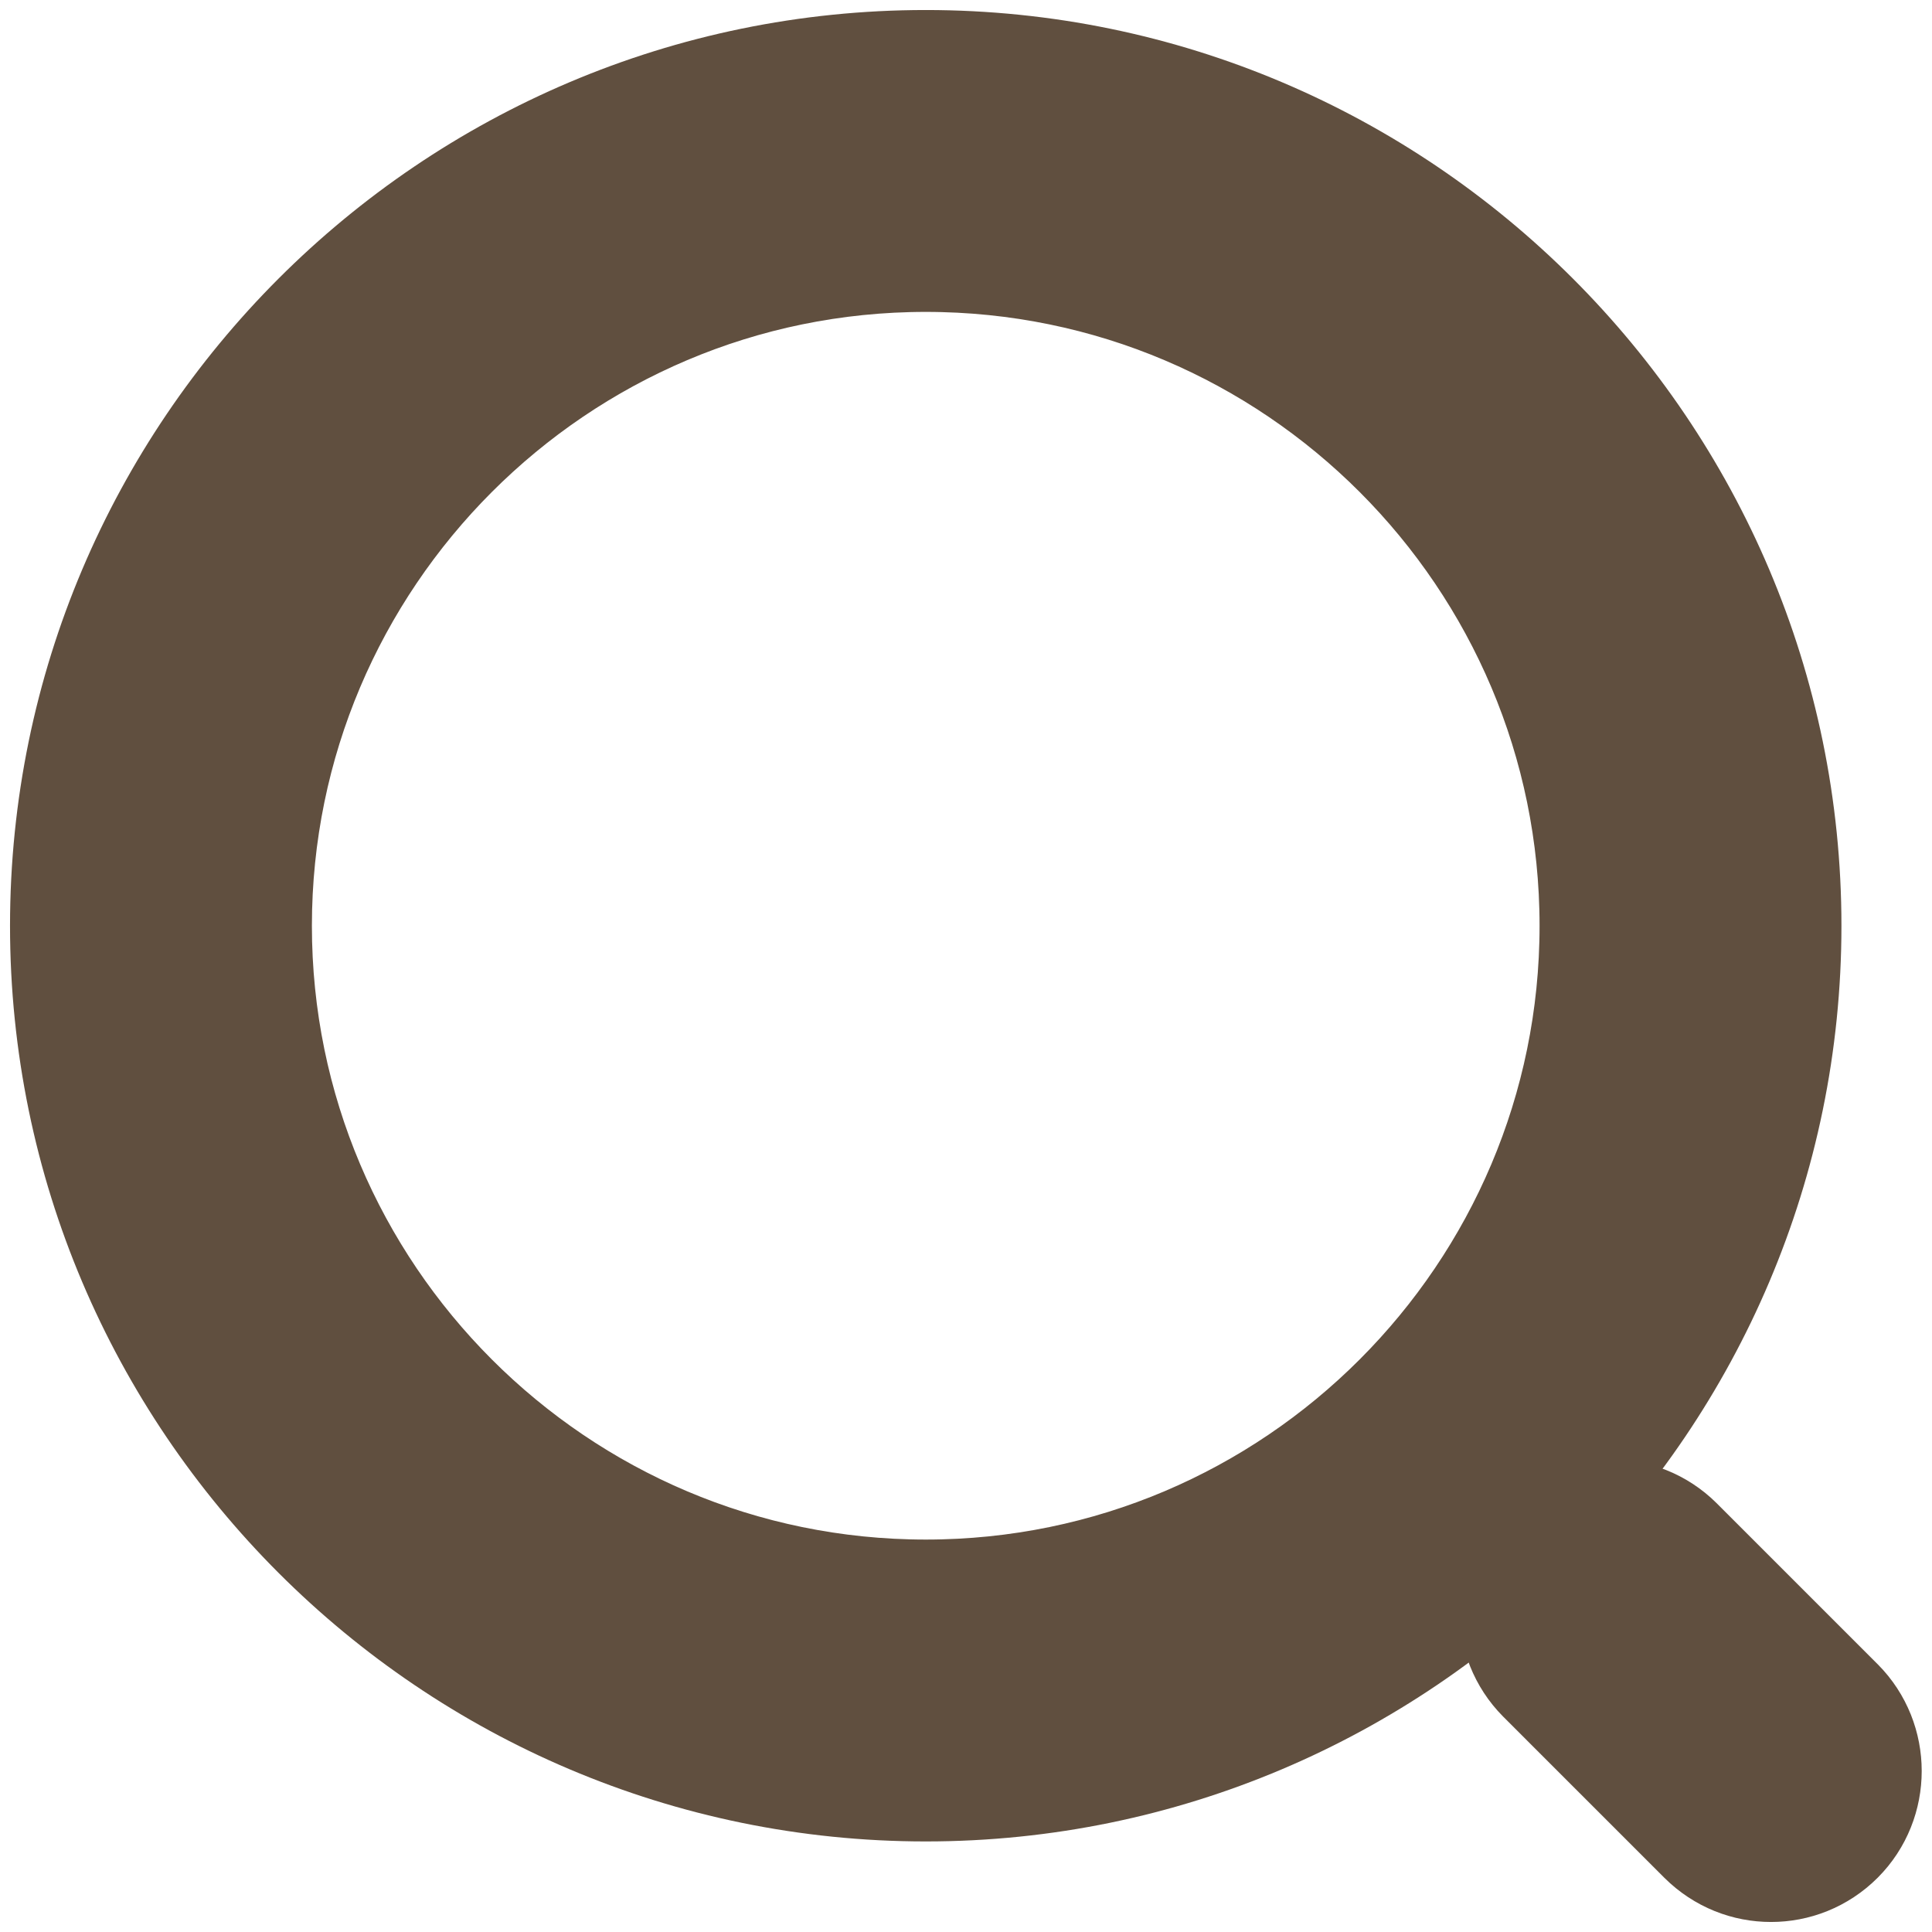
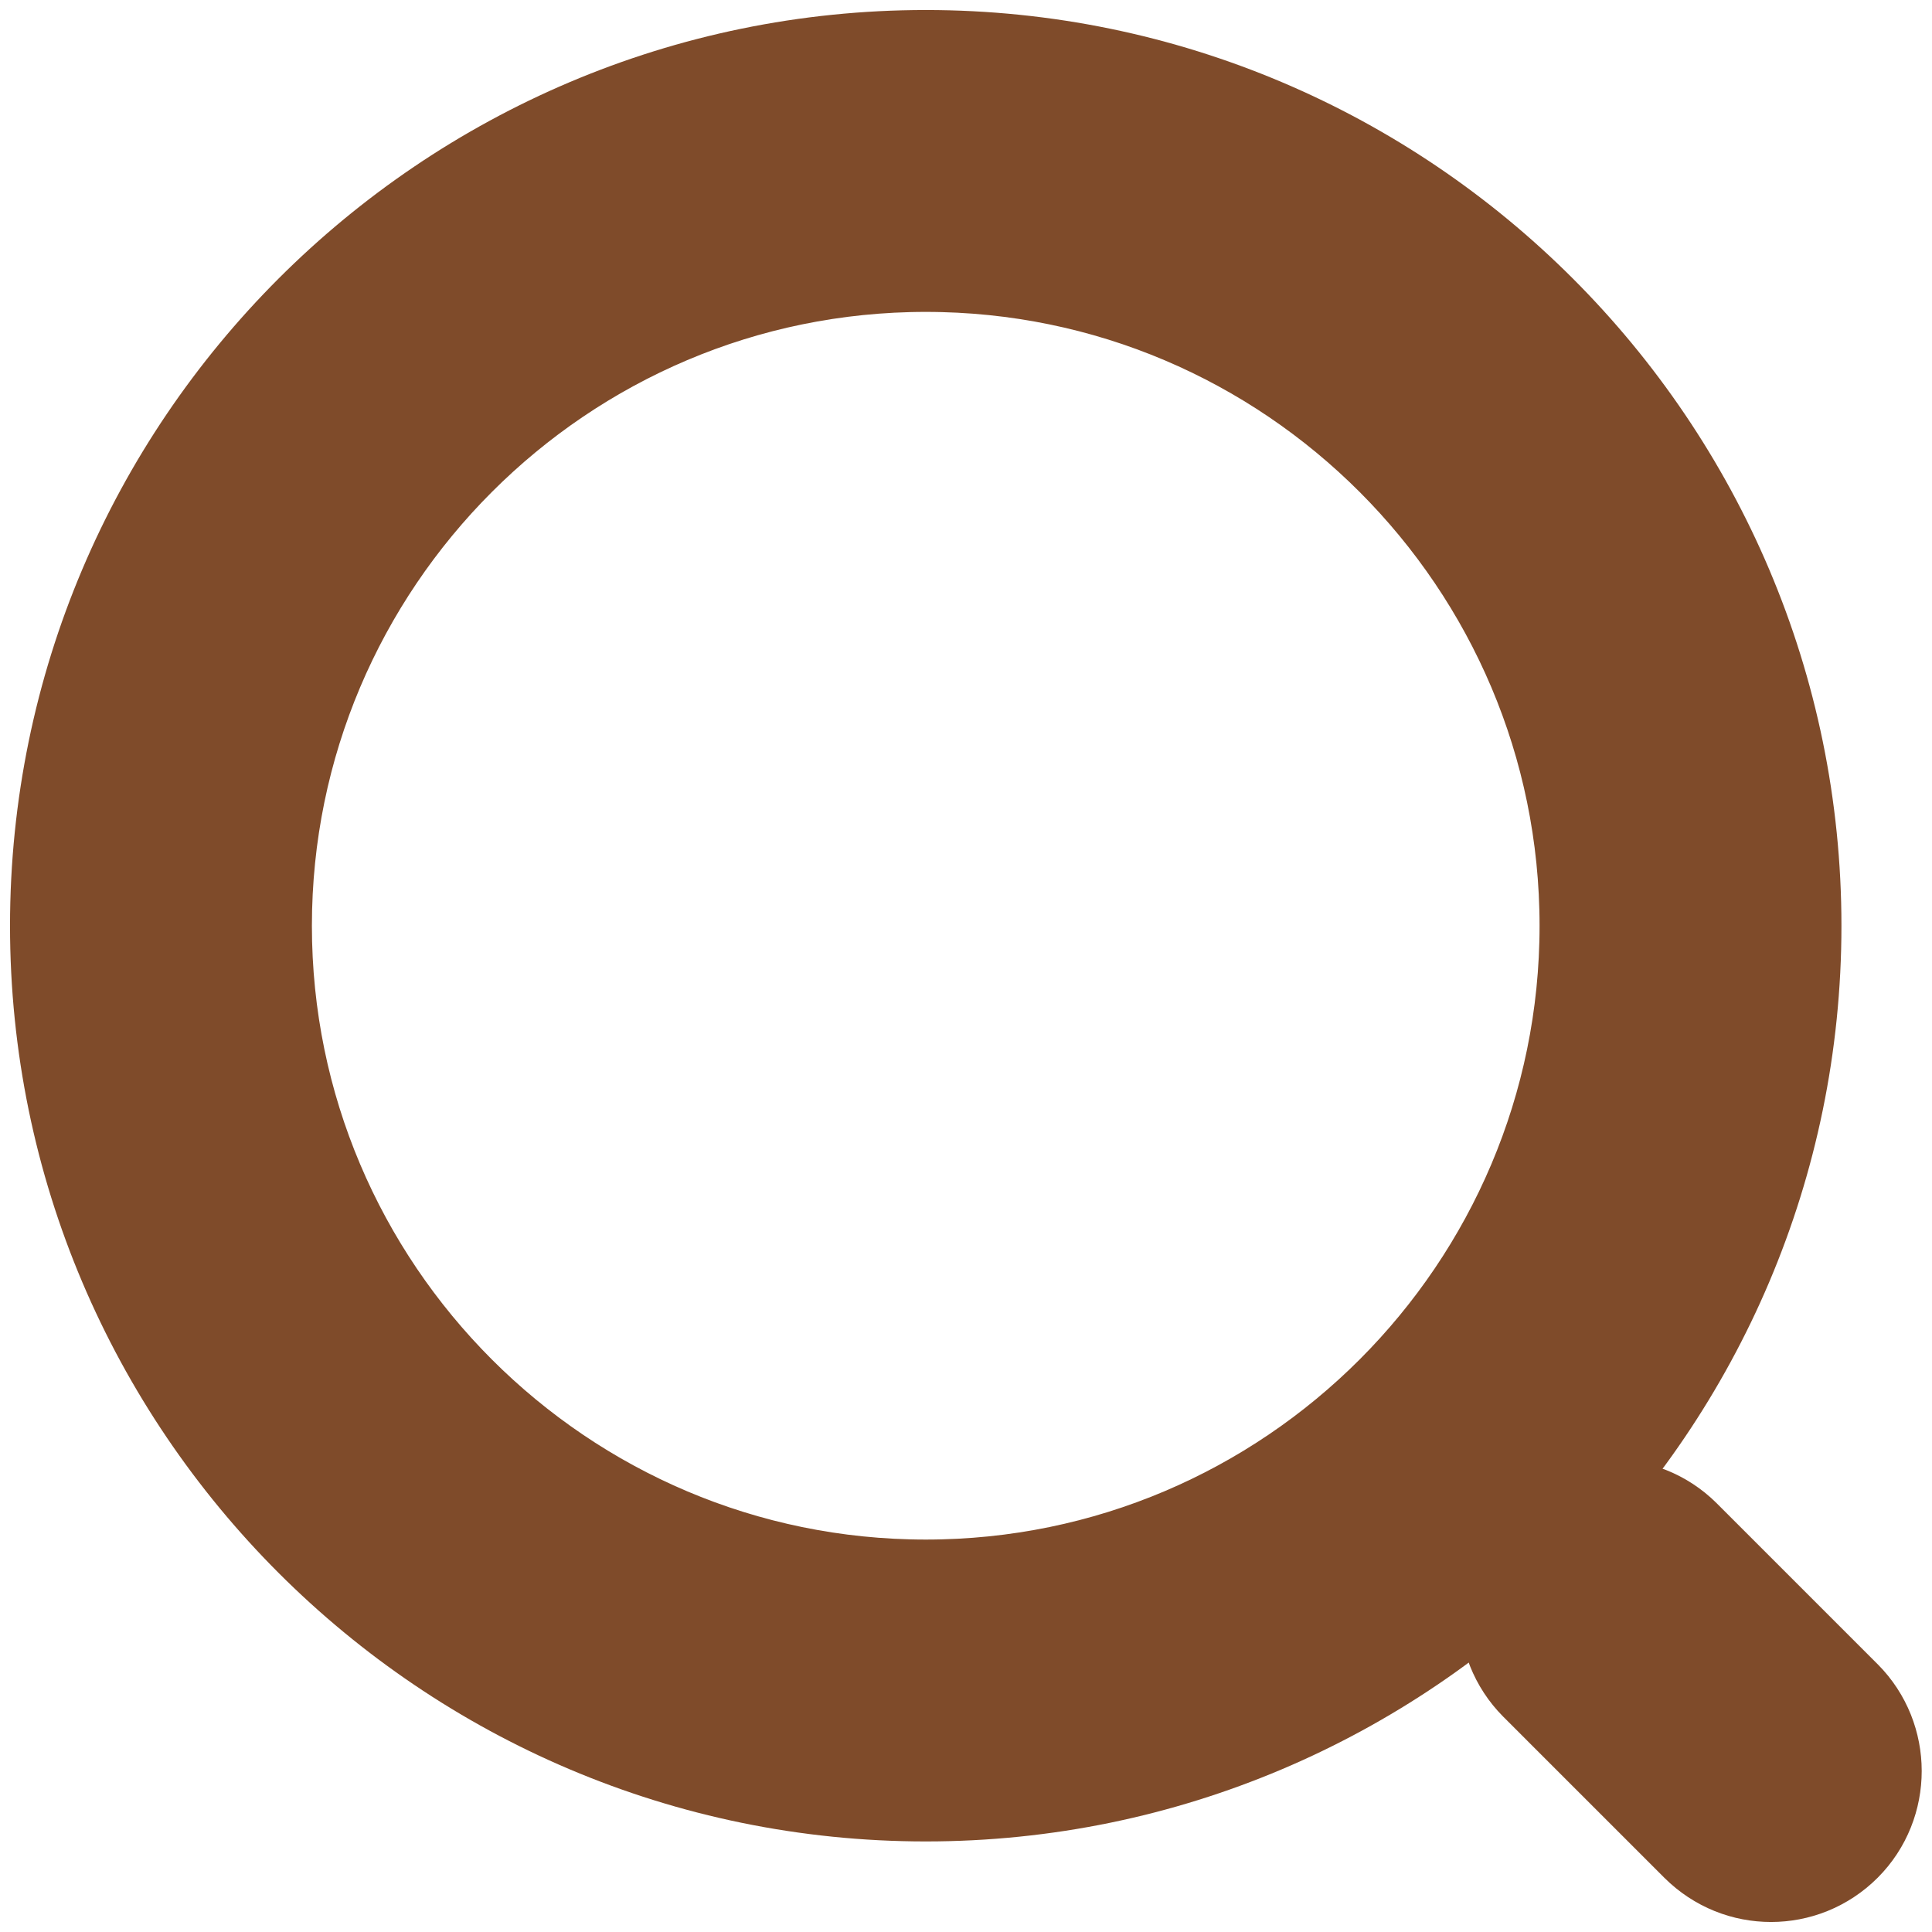
<svg xmlns="http://www.w3.org/2000/svg" width="16" height="16" viewBox="0 0 16 16" fill="none">
  <g clip-path="url(#clip0_132_754)">
-     <path d="M7.667 14.5C3.9 14.5 0.833 11.433 0.833 7.667C0.833 3.9 3.9 0.833 7.667 0.833C11.433 0.833 14.5 3.9 14.5 7.667C14.5 11.433 11.433 14.5 7.667 14.5ZM7.667 1.833C4.447 1.833 1.833 4.453 1.833 7.667C1.833 10.88 4.447 13.5 7.667 13.5C10.887 13.5 13.5 10.88 13.5 7.667C13.5 4.453 10.887 1.833 7.667 1.833Z" fill="#604f3f" stroke="#604f3f" stroke-width="1.5" />
-     <path d="M14.667 15.167C14.54 15.167 14.414 15.12 14.313 15.02L12.98 13.687C12.787 13.493 12.787 13.173 12.98 12.98C13.174 12.787 13.493 12.787 13.687 12.98L15.02 14.313C15.213 14.507 15.213 14.827 15.02 15.02C14.92 15.12 14.793 15.167 14.667 15.167Z" fill="#604f3f" stroke="#604f3f" stroke-width="1.5" />
+     <path d="M7.667 14.5C3.9 14.5 0.833 11.433 0.833 7.667C0.833 3.9 3.9 0.833 7.667 0.833C11.433 0.833 14.5 3.9 14.5 7.667C14.5 11.433 11.433 14.5 7.667 14.5ZM7.667 1.833C4.447 1.833 1.833 4.453 1.833 7.667C1.833 10.88 4.447 13.5 7.667 13.5C10.887 13.5 13.5 10.88 13.5 7.667C13.5 4.453 10.887 1.833 7.667 1.833Z" fill="#7f4b2a" stroke="#7f4b2a" stroke-width="1.5" />
+     <path d="M14.667 15.167C14.54 15.167 14.414 15.12 14.313 15.02L12.98 13.687C12.787 13.493 12.787 13.173 12.98 12.98C13.174 12.787 13.493 12.787 13.687 12.98L15.02 14.313C15.213 14.507 15.213 14.827 15.02 15.02C14.92 15.12 14.793 15.167 14.667 15.167Z" fill="#7f4b2a" stroke="#7f4b2a" stroke-width="1.5" />
  </g>
  <defs>
    <clipPath id="clip0_132_754">
-       <rect width="16" height="16" fill="#604f3f" />
+       <rect width="16" height="16" fill="#7f4b2a" />
    </clipPath>
  </defs>
</svg>
